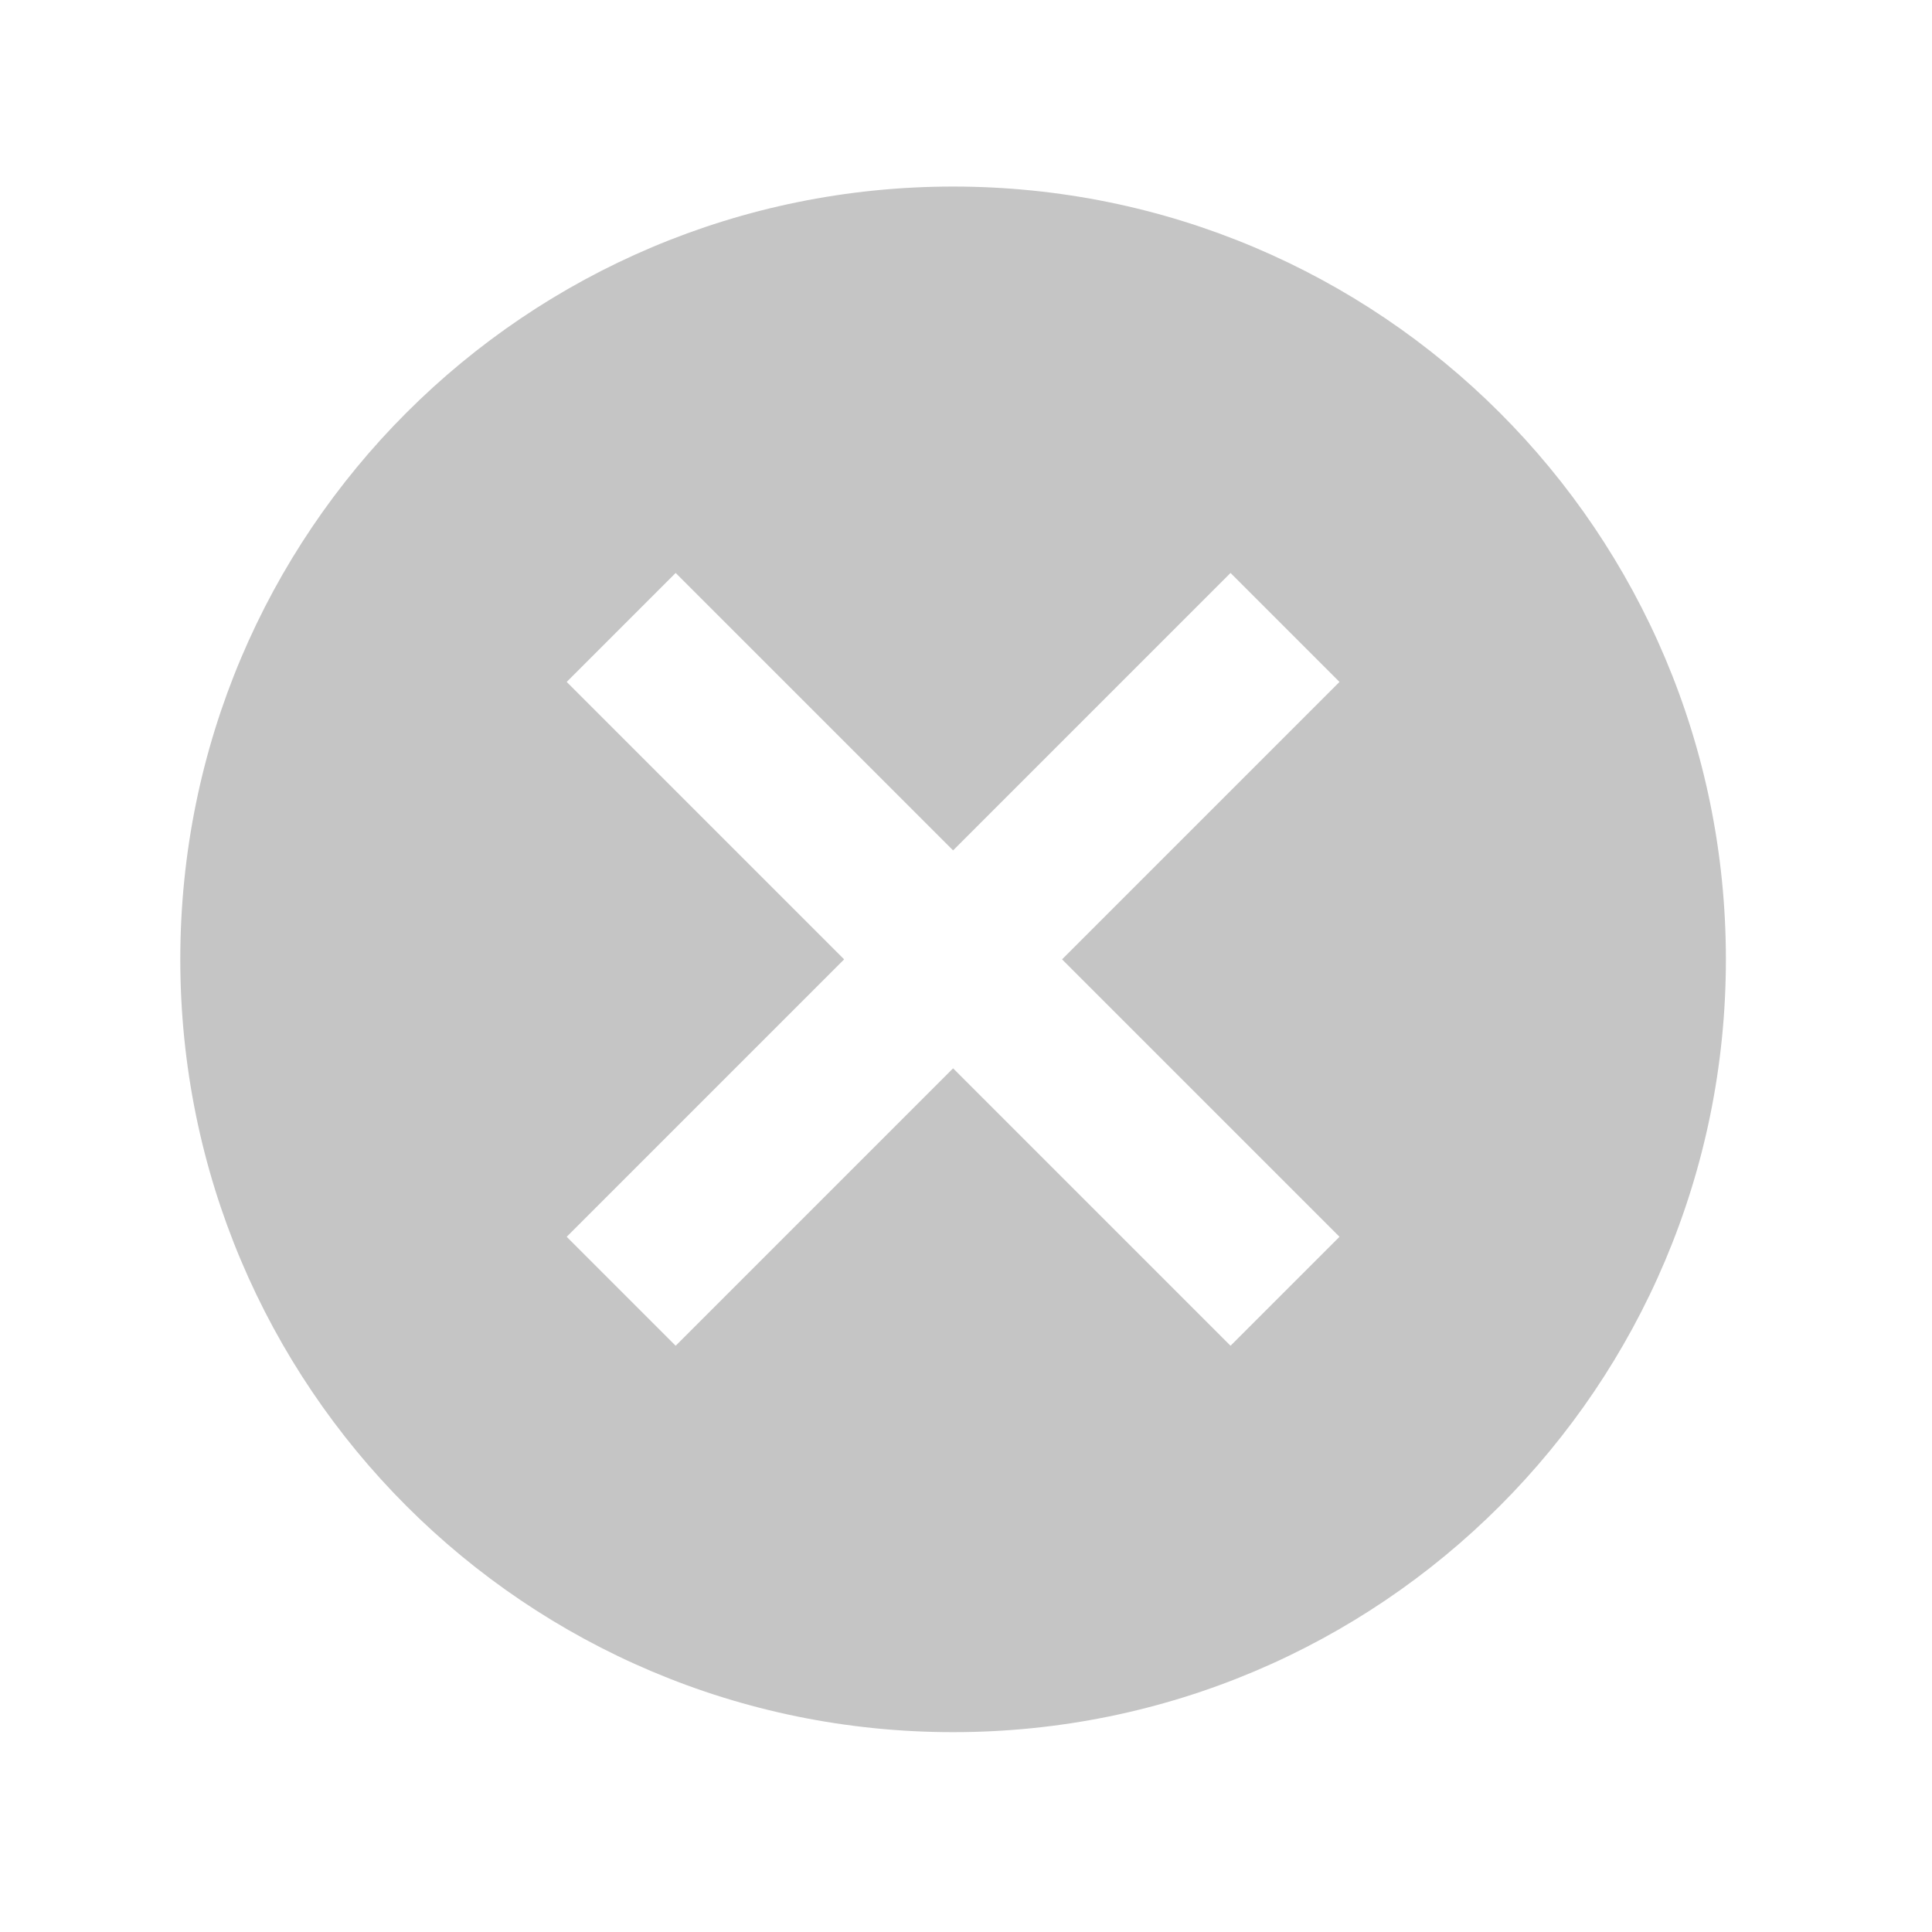
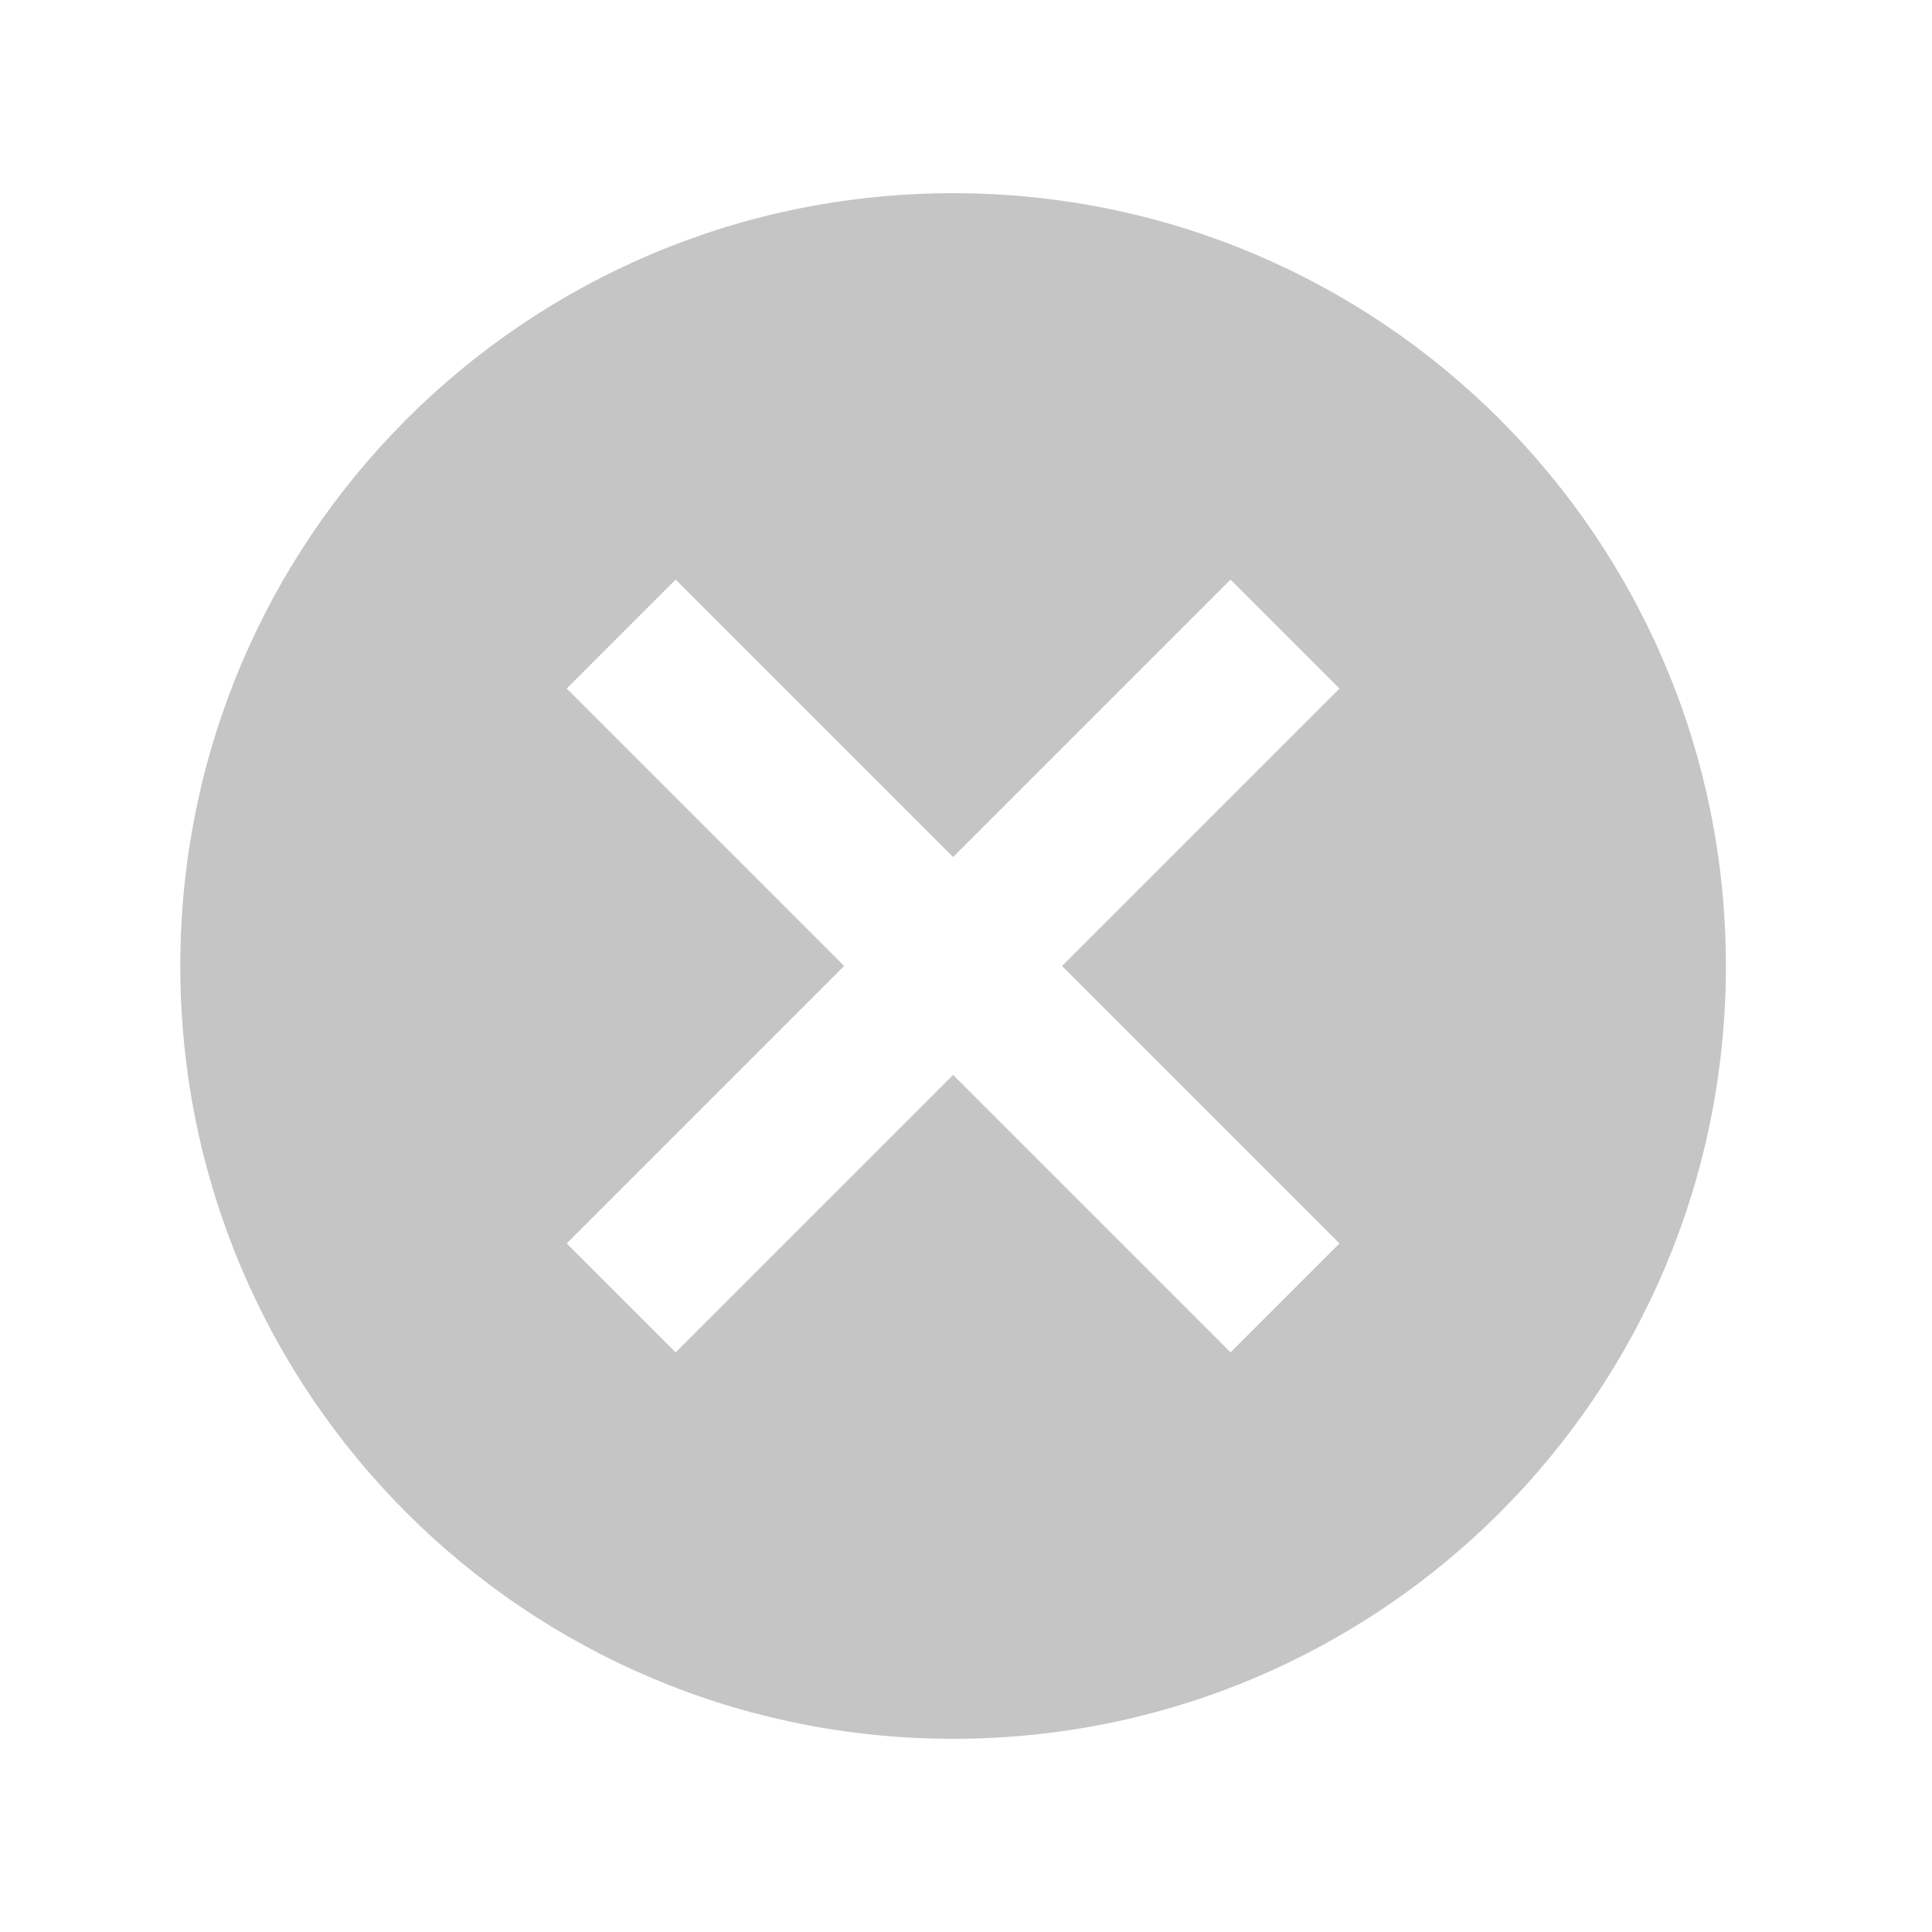
<svg xmlns="http://www.w3.org/2000/svg" width="25" height="25" viewBox="0 0 25 25" fill="none">
-   <path d="M12.333 2.414C6.803 2.414 2.333 6.884 2.333 12.414C2.333 17.944 6.803 22.414 12.333 22.414C17.863 22.414 22.333 17.944 22.333 12.414C22.333 6.884 17.863 2.414 12.333 2.414ZM17.333 16.004L15.923 17.414L12.333 13.824L8.743 17.414L7.333 16.004L10.923 12.414L7.333 8.824L8.743 7.414L12.333 11.004L15.923 7.414L17.333 8.824L13.743 12.414L17.333 16.004Z" fill="black" fill-opacity="0.23" />
+   <path d="M12.333 2.5C6.803 2.5 2.333 6.97 2.333 12.5C2.333 18.03 6.803 22.5 12.333 22.5C17.863 22.5 22.333 18.03 22.333 12.5C22.333 6.97 17.863 2.5 12.333 2.5ZM17.333 16.09L15.923 17.5L12.333 13.91L8.743 17.5L7.333 16.09L10.923 12.5L7.333 8.91L8.743 7.5L12.333 11.09L15.923 7.5L17.333 8.91L13.743 12.5L17.333 16.09Z" fill="black" fill-opacity="0.23" />
</svg>
